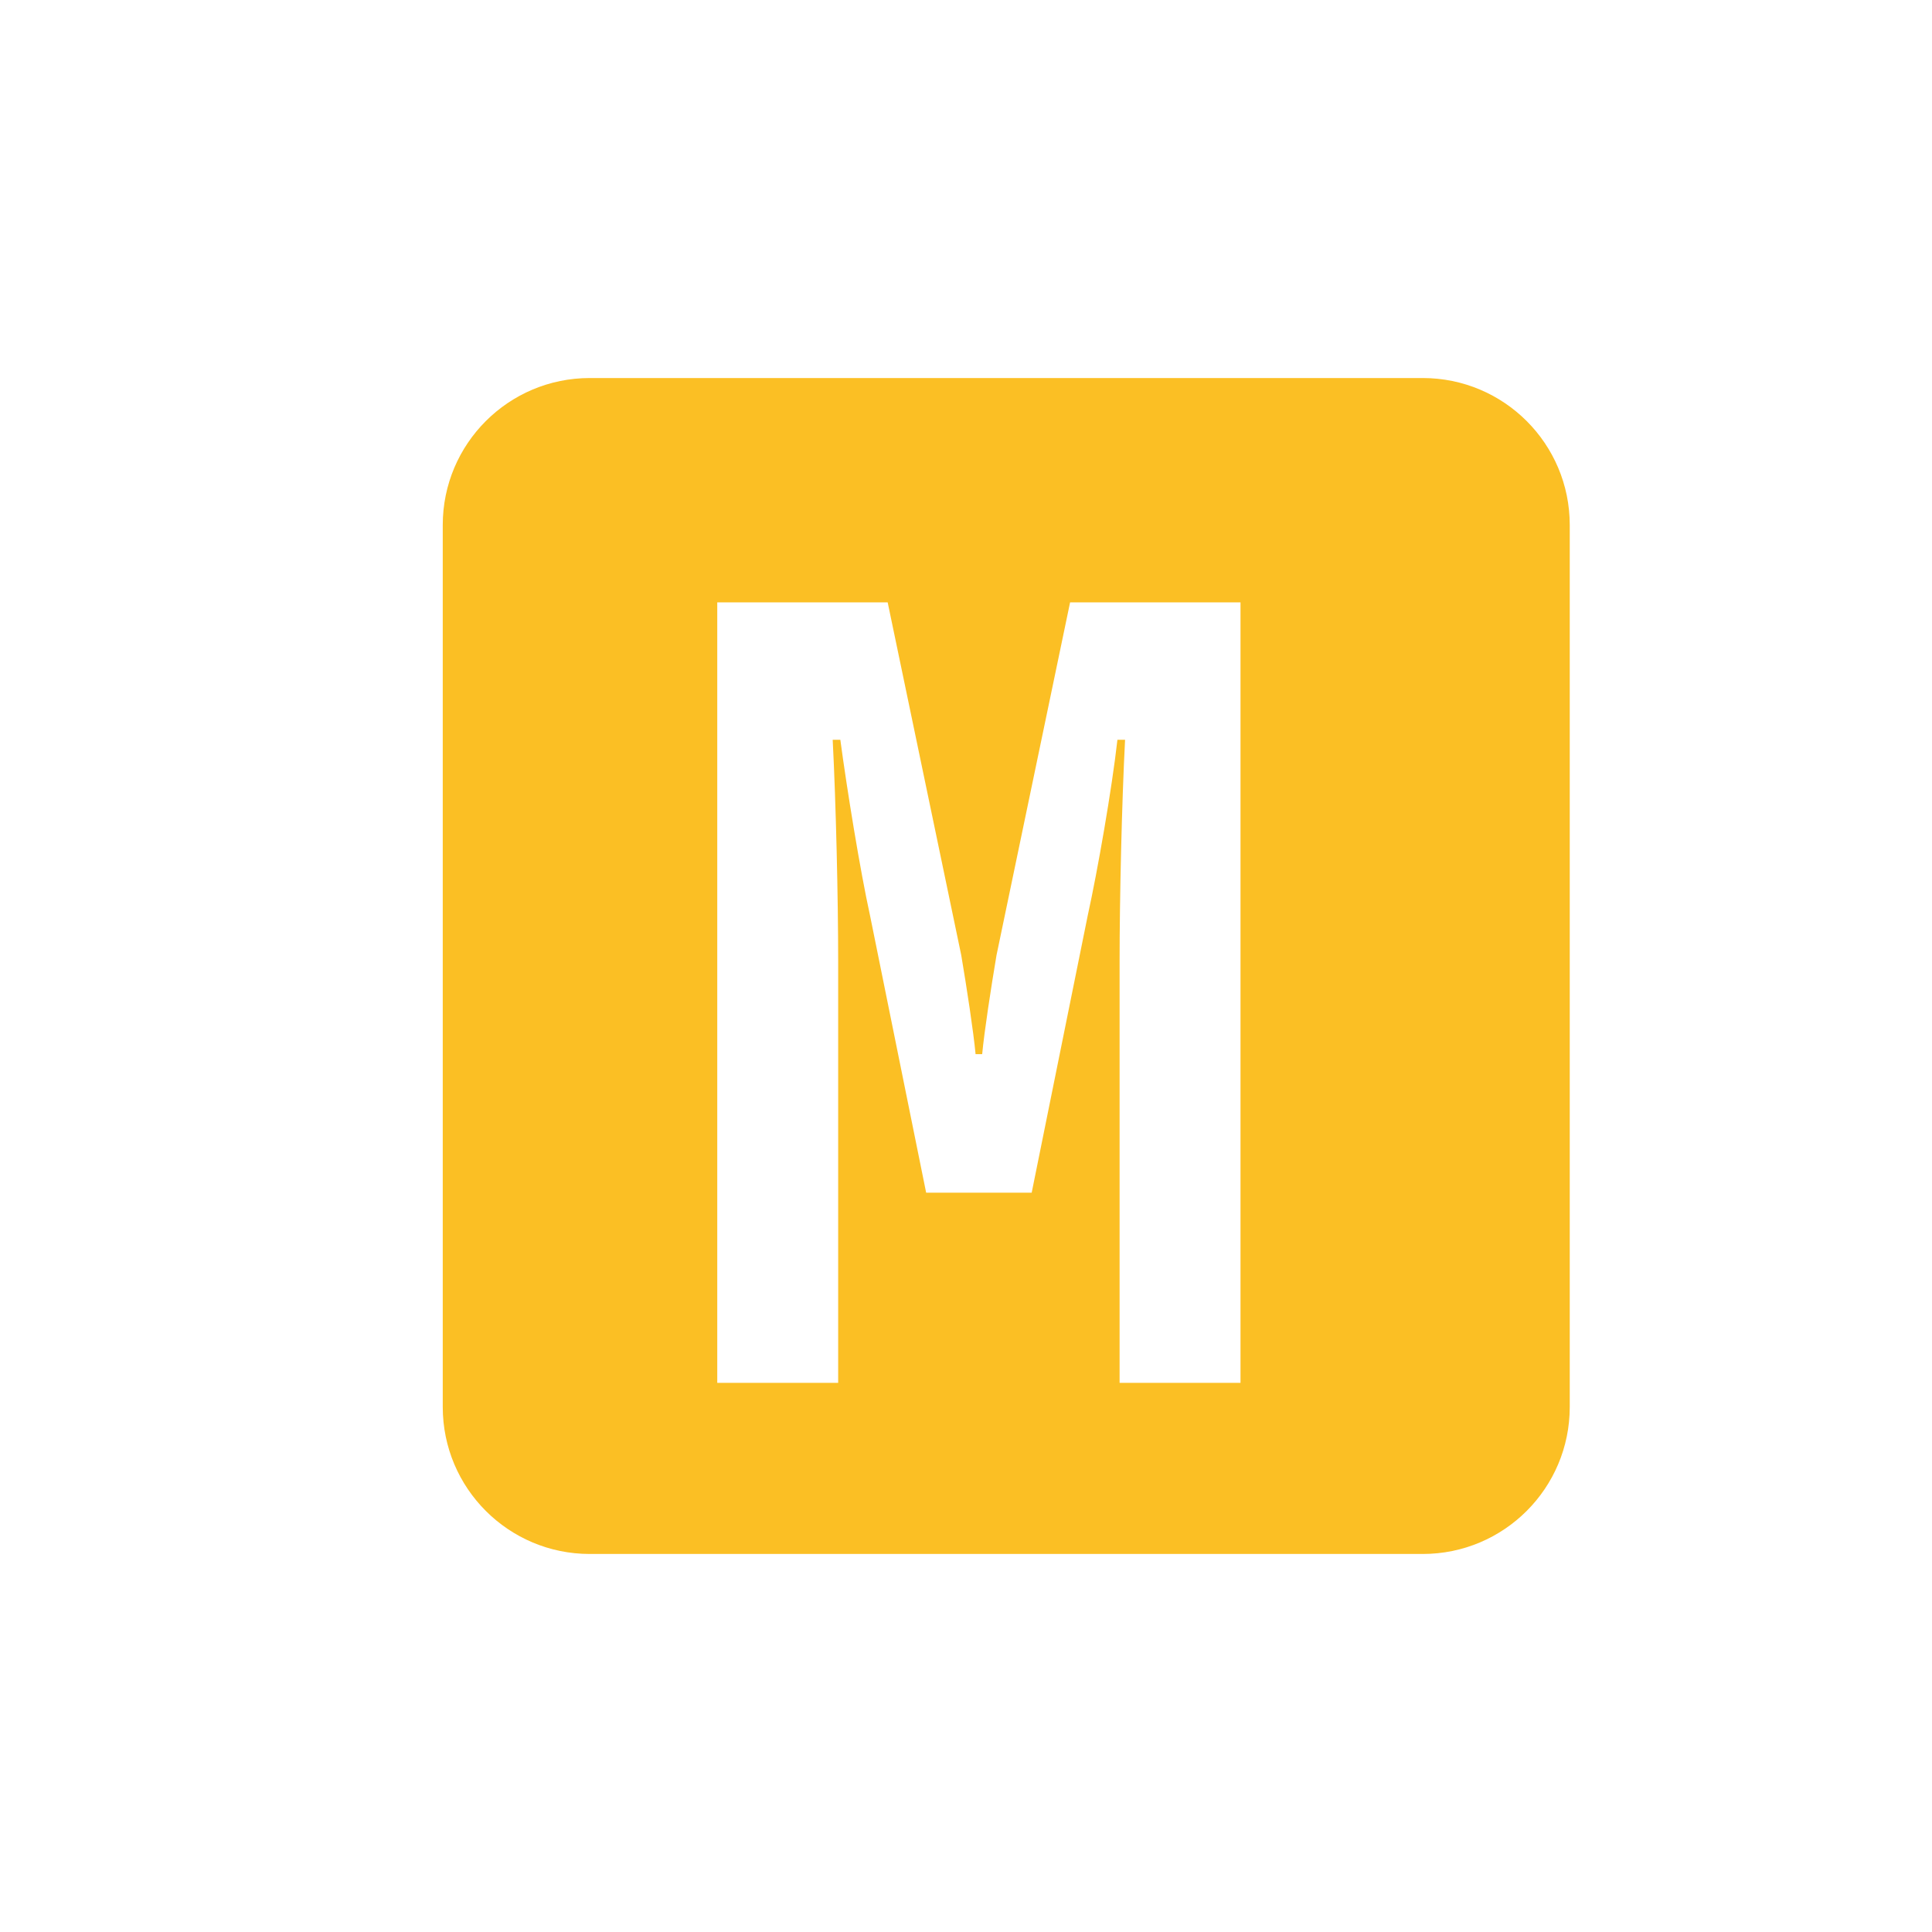
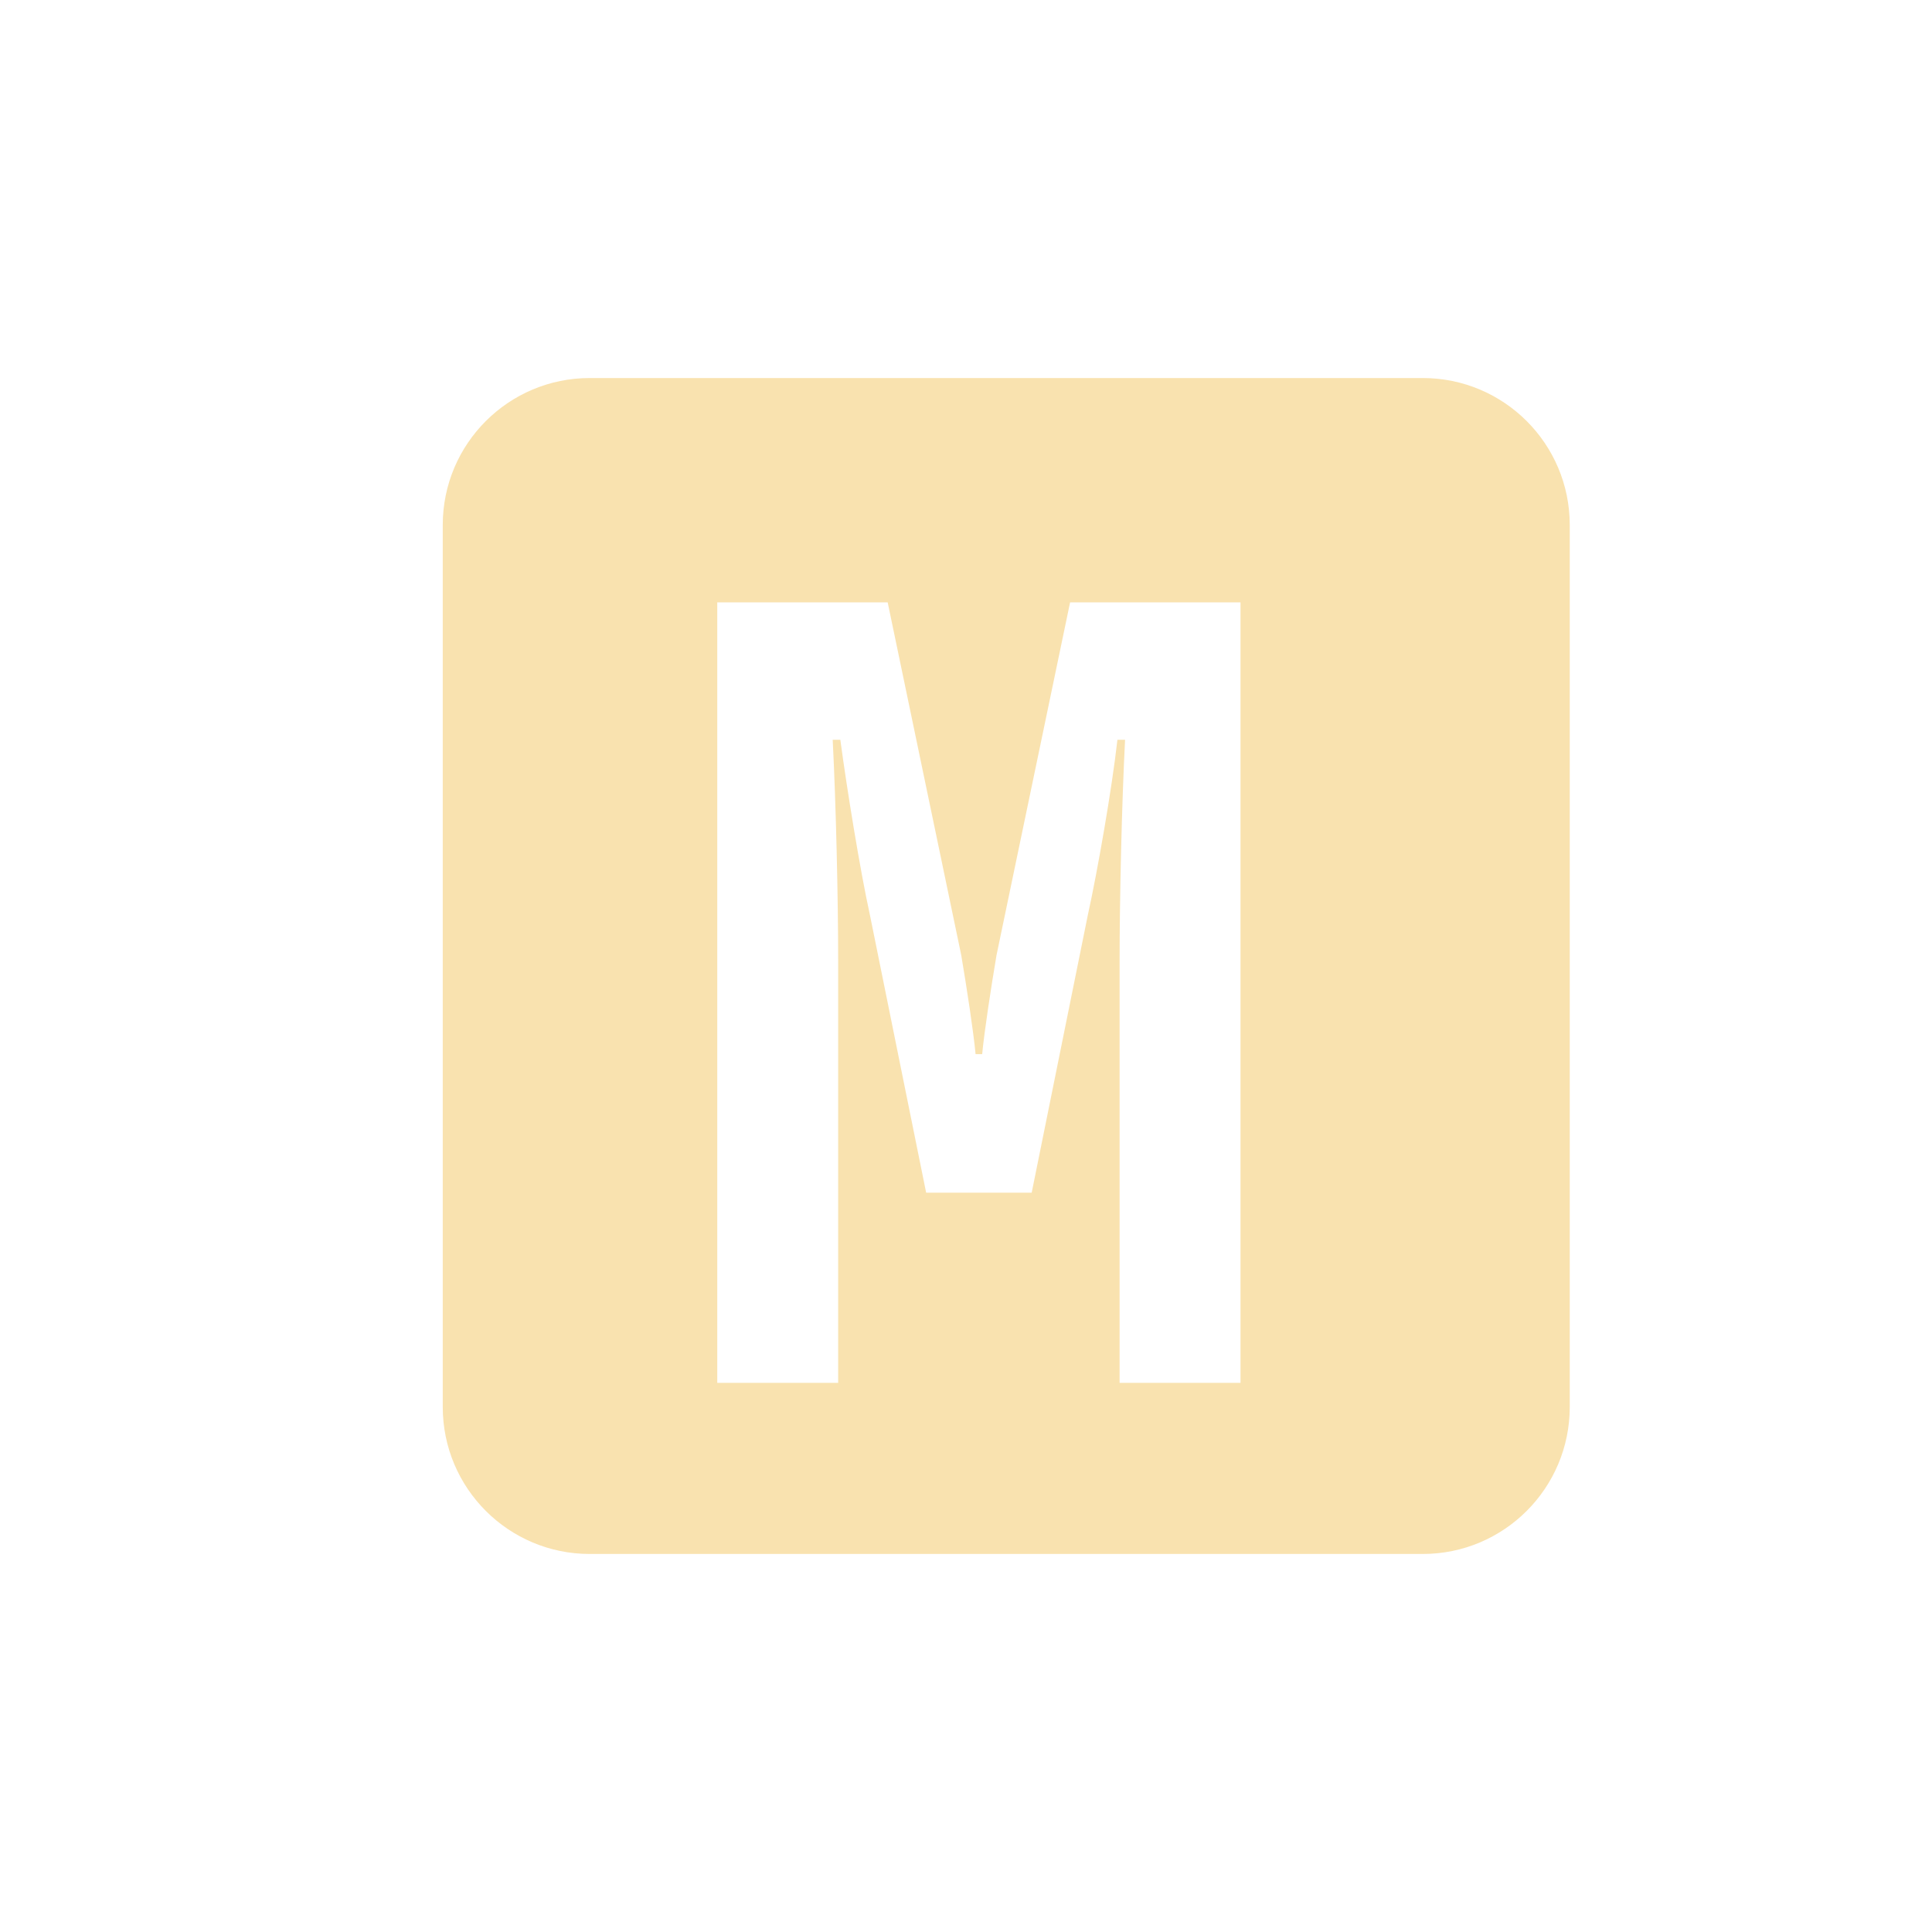
<svg xmlns="http://www.w3.org/2000/svg" width="24" height="24" viewBox="0 0 24 24" fill="none">
-   <path fill-rule="evenodd" clip-rule="evenodd" d="M7.326 4.696C6.318 4.696 5.5 5.513 5.5 6.522V17.478C5.5 18.487 6.318 19.304 7.326 19.304H17.674C18.682 19.304 19.5 18.487 19.5 17.478V6.522C19.5 5.513 18.682 4.696 17.674 4.696H7.326ZM13.512 11.374L12.816 14.816H11.505L10.808 11.374C10.685 10.815 10.521 9.804 10.439 9.19H10.344C10.385 9.982 10.412 11.17 10.412 11.934V17.178H8.91V7.483H11.027L11.941 11.866C12.01 12.276 12.092 12.808 12.119 13.095H12.201C12.228 12.808 12.31 12.276 12.379 11.866L13.293 7.483H15.41V17.178H13.908V11.934C13.908 11.17 13.935 9.982 13.976 9.19H13.881C13.812 9.804 13.635 10.815 13.512 11.374Z" fill="#FBBF24" />
+   <path fill-rule="evenodd" clip-rule="evenodd" d="M7.326 4.696C6.318 4.696 5.5 5.513 5.5 6.522V17.478C5.5 18.487 6.318 19.304 7.326 19.304H17.674C18.682 19.304 19.5 18.487 19.5 17.478V6.522C19.5 5.513 18.682 4.696 17.674 4.696H7.326ZM13.512 11.374L12.816 14.816H11.505L10.808 11.374C10.685 10.815 10.521 9.804 10.439 9.19H10.344C10.385 9.982 10.412 11.17 10.412 11.934V17.178H8.91V7.483H11.027L11.941 11.866C12.01 12.276 12.092 12.808 12.119 13.095H12.201C12.228 12.808 12.31 12.276 12.379 11.866L13.293 7.483H15.41V17.178H13.908V11.934C13.908 11.17 13.935 9.982 13.976 9.19H13.881C13.812 9.804 13.635 10.815 13.512 11.374Z" fill="#f9e2af" />
</svg>
